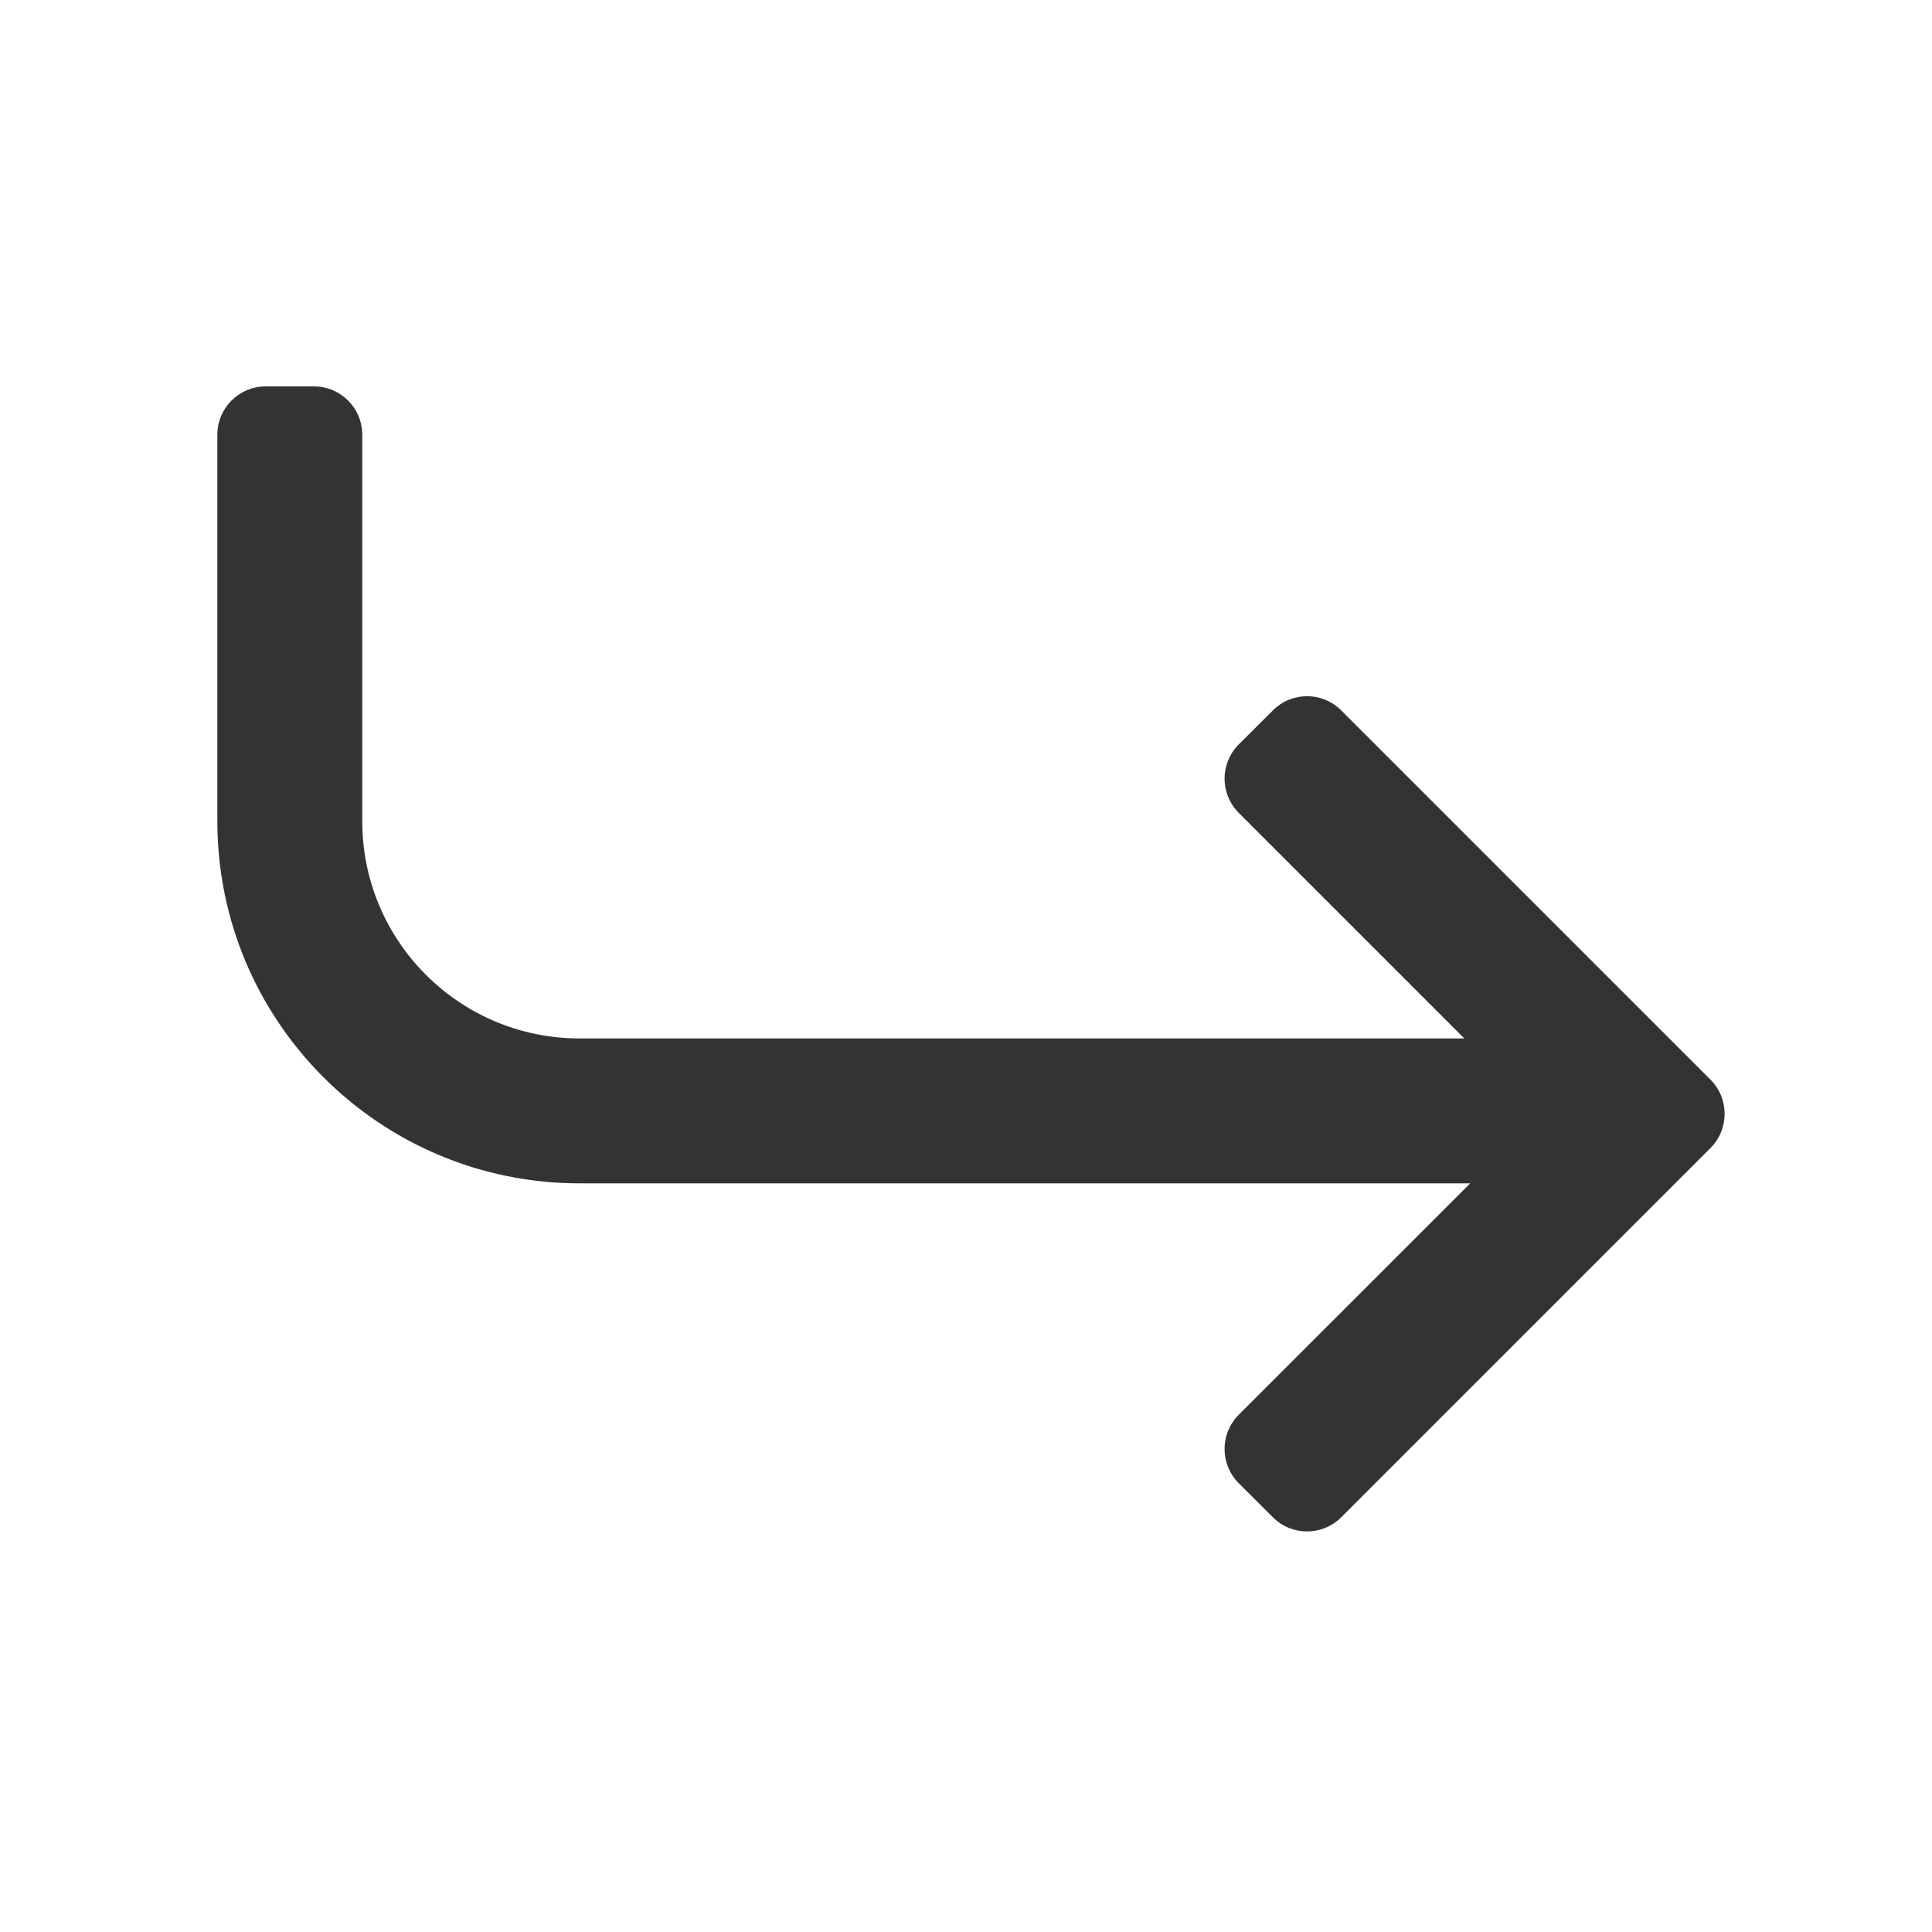
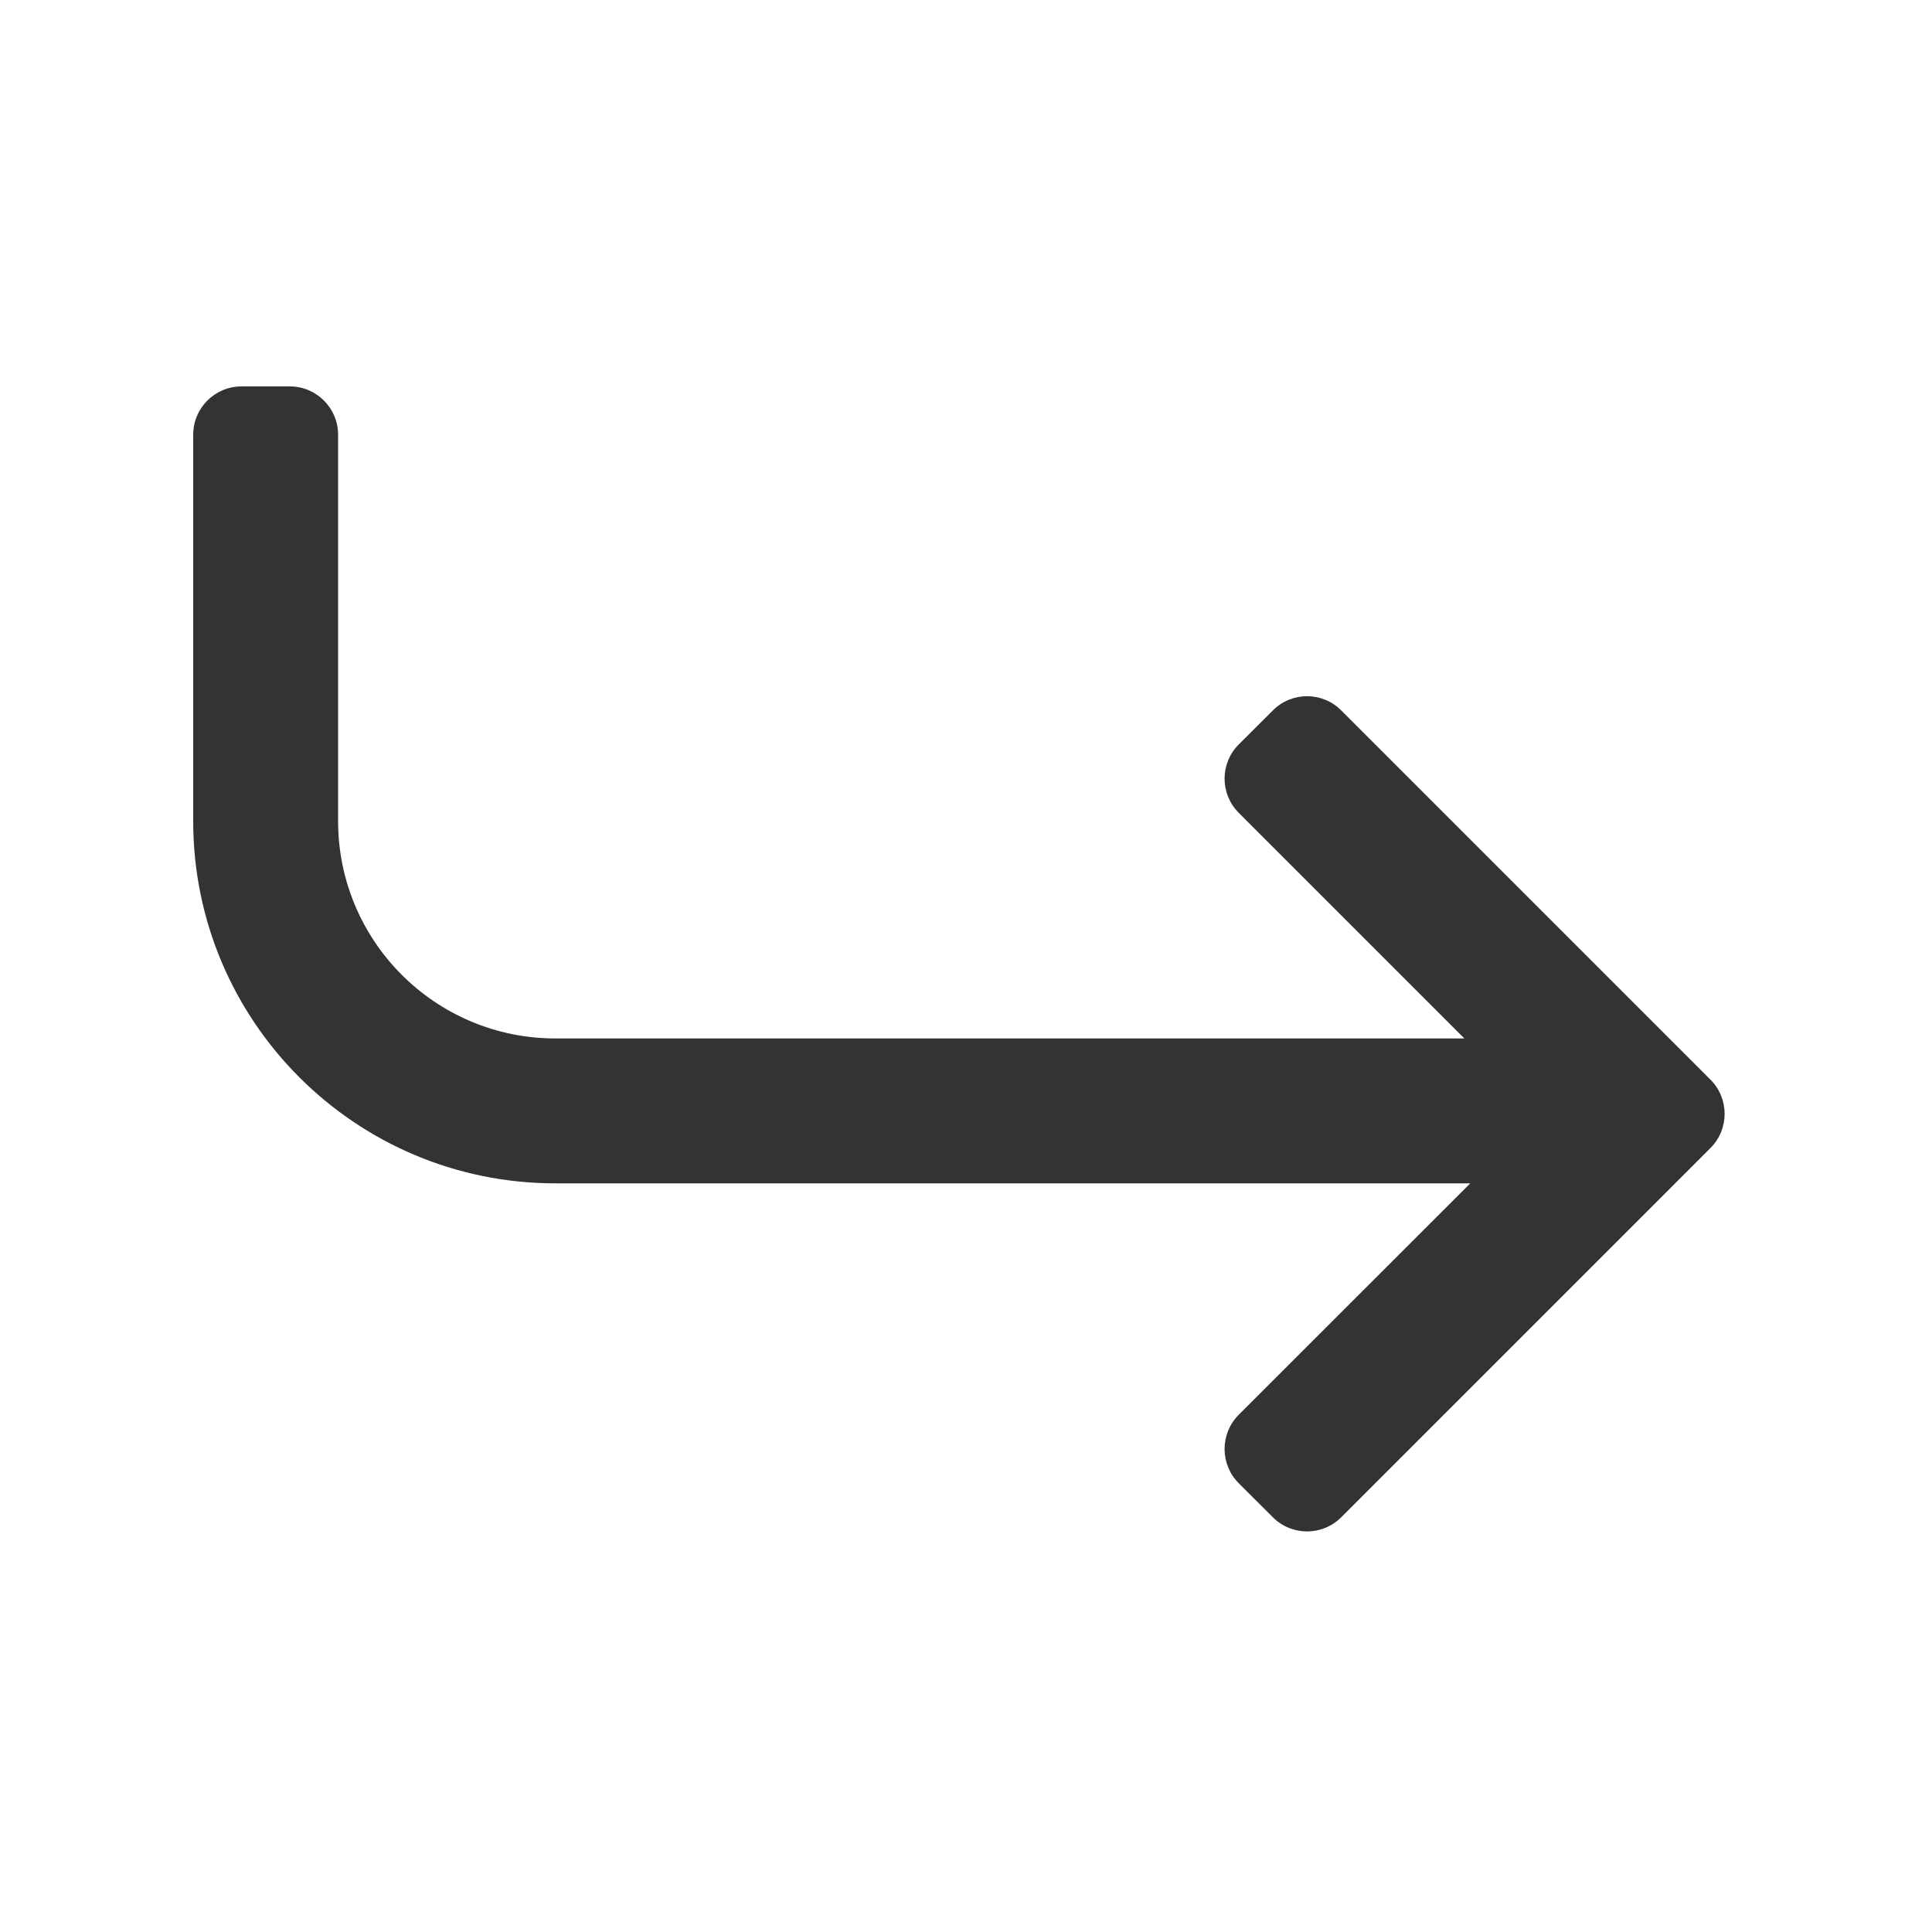
<svg xmlns="http://www.w3.org/2000/svg" width="20" height="20" viewBox="0 0 20 20" fill="none">
-   <path fill-rule="evenodd" clip-rule="evenodd" d="M2.25 8.5V4.5C2.25 4.224 2.474 4 2.75 4H3.25C3.526 4 3.75 4.224 3.75 4.5V8.5C3.75 9.743 4.757 10.75 6 10.75H15.5C15.776 10.75 16 10.974 16 11.25V11.75C16 12.026 15.776 12.25 15.5 12.25H6C3.929 12.25 2.25 10.571 2.25 8.5Z" fill="#333333" />
-   <path fill-rule="evenodd" clip-rule="evenodd" d="M15.586 11.884C15.781 11.689 15.781 11.372 15.586 11.177L12.823 8.414C12.628 8.219 12.628 7.902 12.823 7.707L13.177 7.354C13.372 7.158 13.689 7.158 13.884 7.354L17.707 11.177C17.902 11.372 17.902 11.689 17.707 11.884L13.884 15.707C13.689 15.902 13.372 15.902 13.177 15.707L12.823 15.354C12.628 15.158 12.628 14.842 12.823 14.646L15.586 11.884Z" fill="#333333" />
+   <path fill-rule="evenodd" clip-rule="evenodd" d="M2 4.5V8.5C2 10.571 3.679 12.25 5.75 12.25H15.22L12.823 14.646C12.628 14.842 12.628 15.158 12.823 15.354L13.177 15.707C13.372 15.902 13.689 15.902 13.884 15.707L17.707 11.884C17.902 11.689 17.902 11.372 17.707 11.177L13.884 7.354C13.689 7.158 13.372 7.158 13.177 7.354L12.823 7.707C12.628 7.902 12.628 8.219 12.823 8.414L15.159 10.75H5.75C4.507 10.75 3.5 9.743 3.5 8.5V4.5C3.5 4.224 3.276 4 3 4H2.5C2.224 4 2 4.224 2 4.5Z" fill="#333333" />
</svg>
